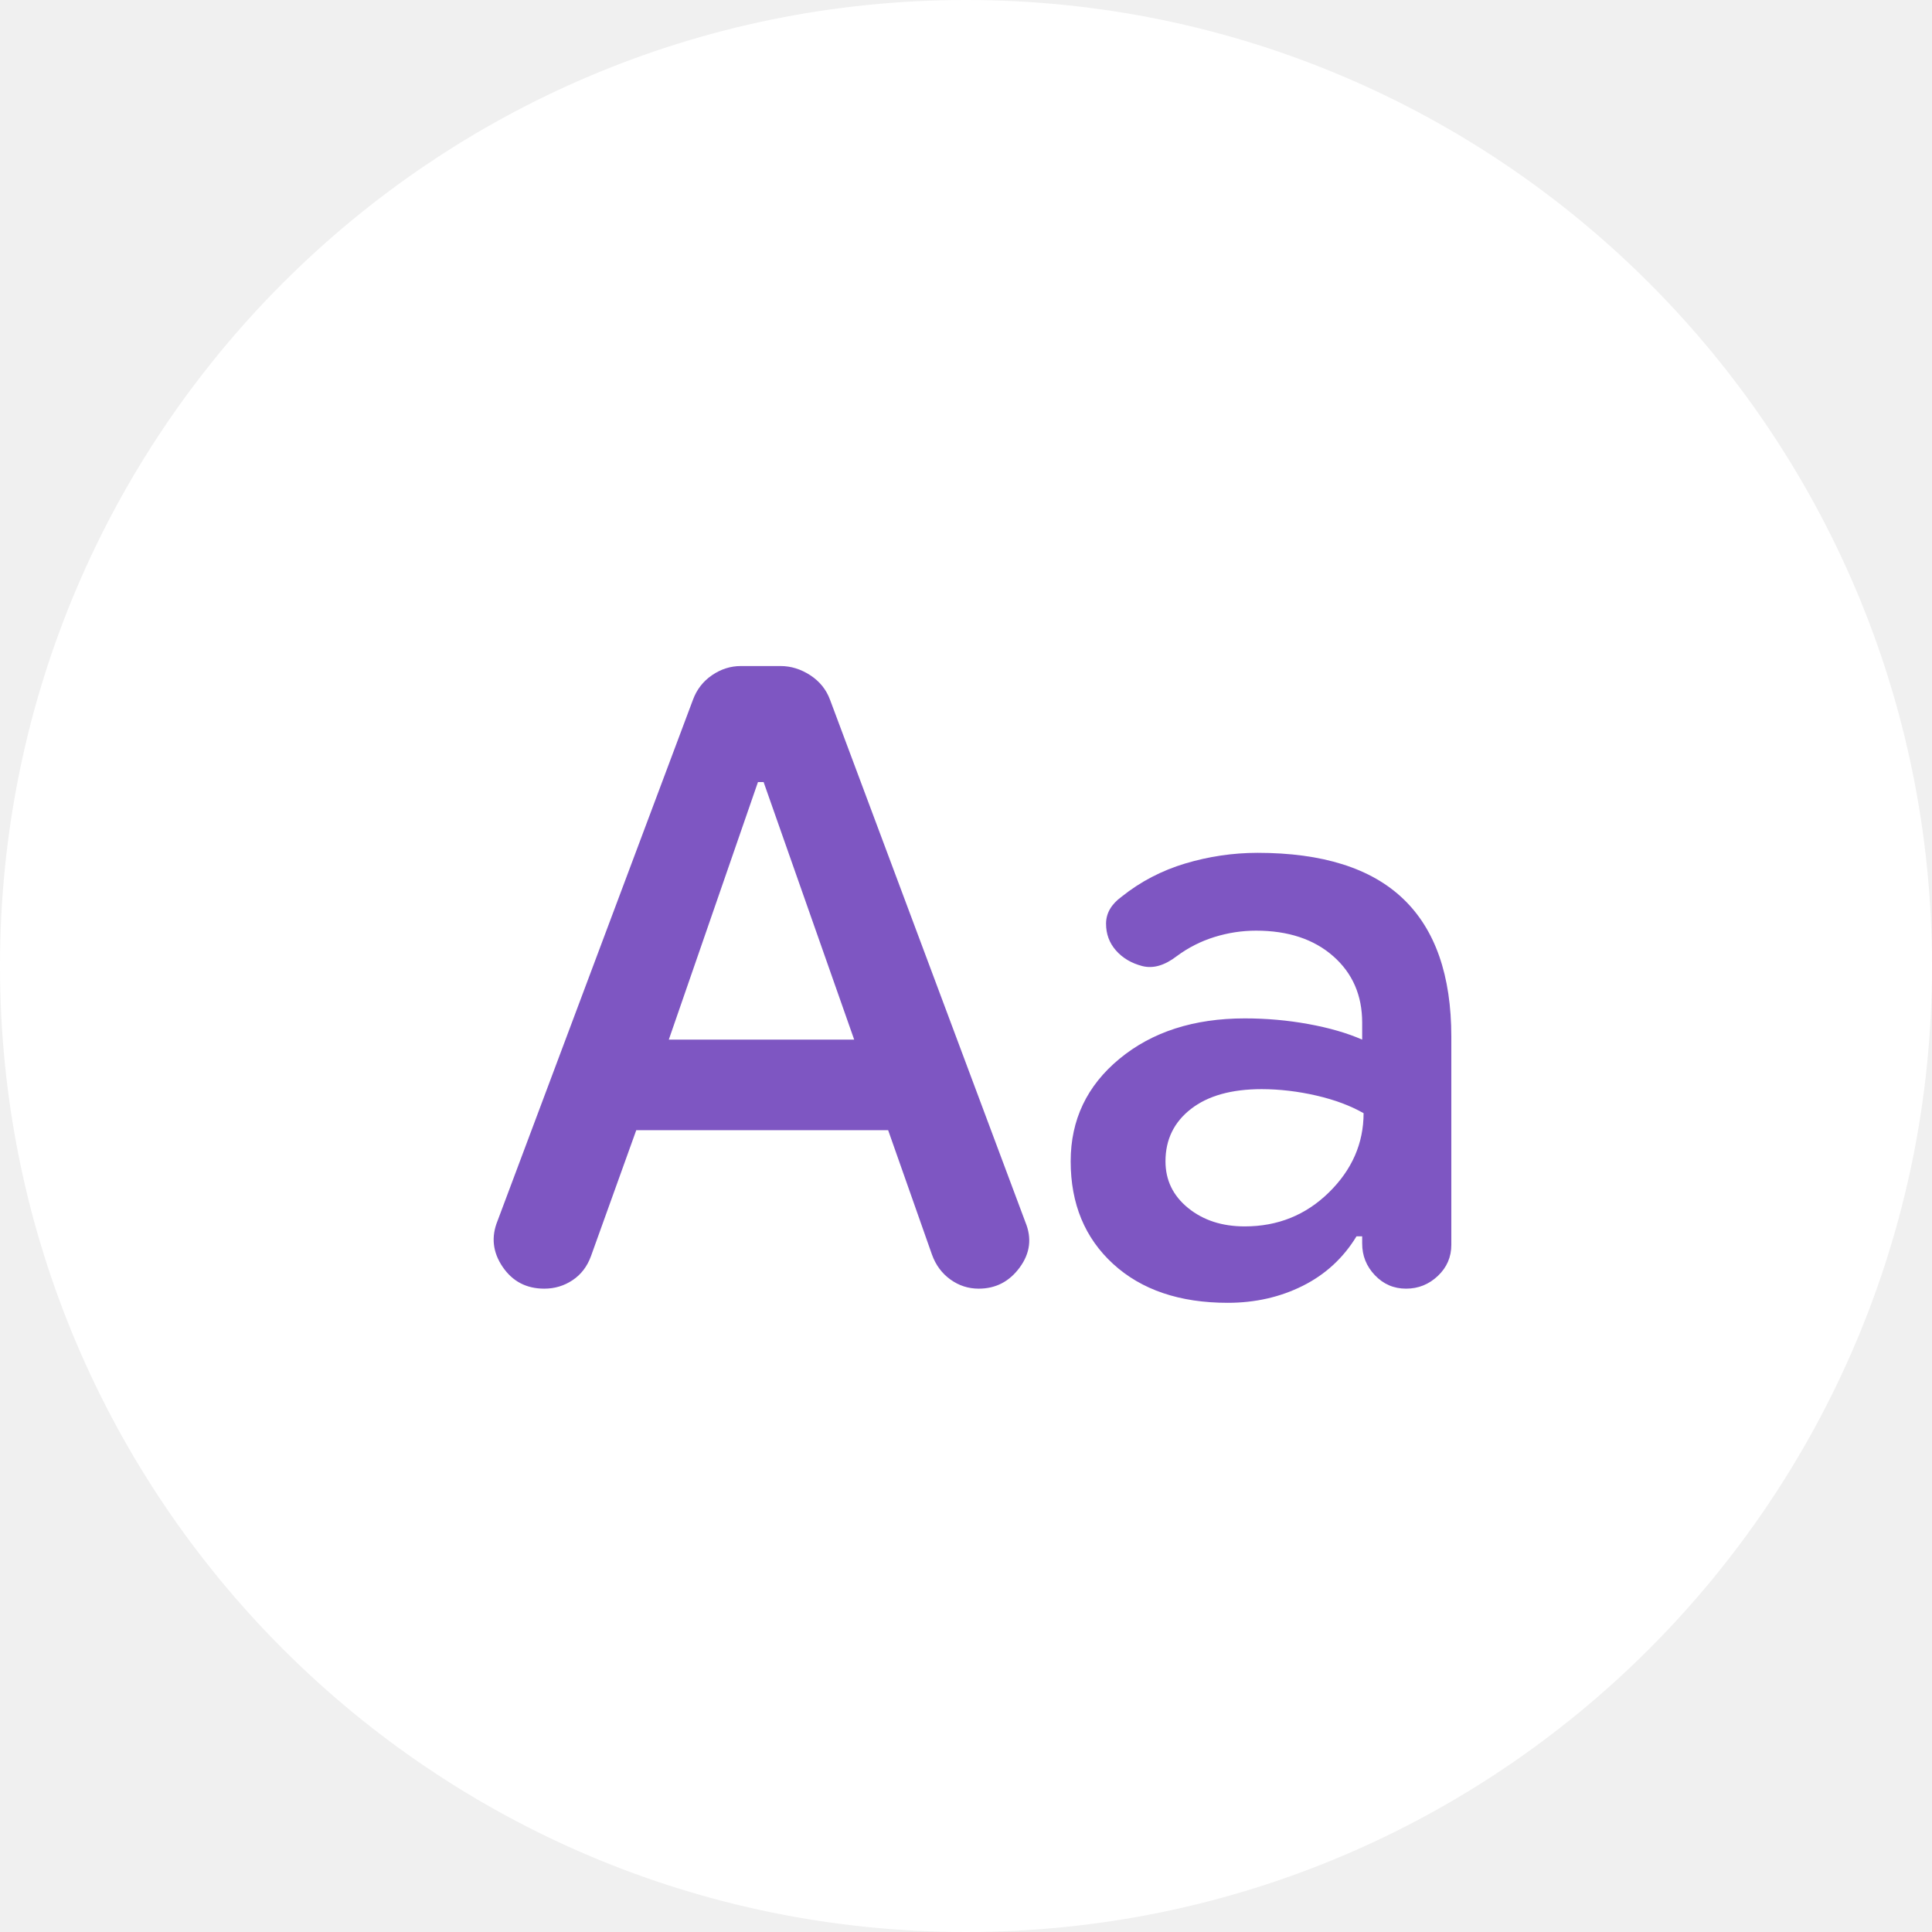
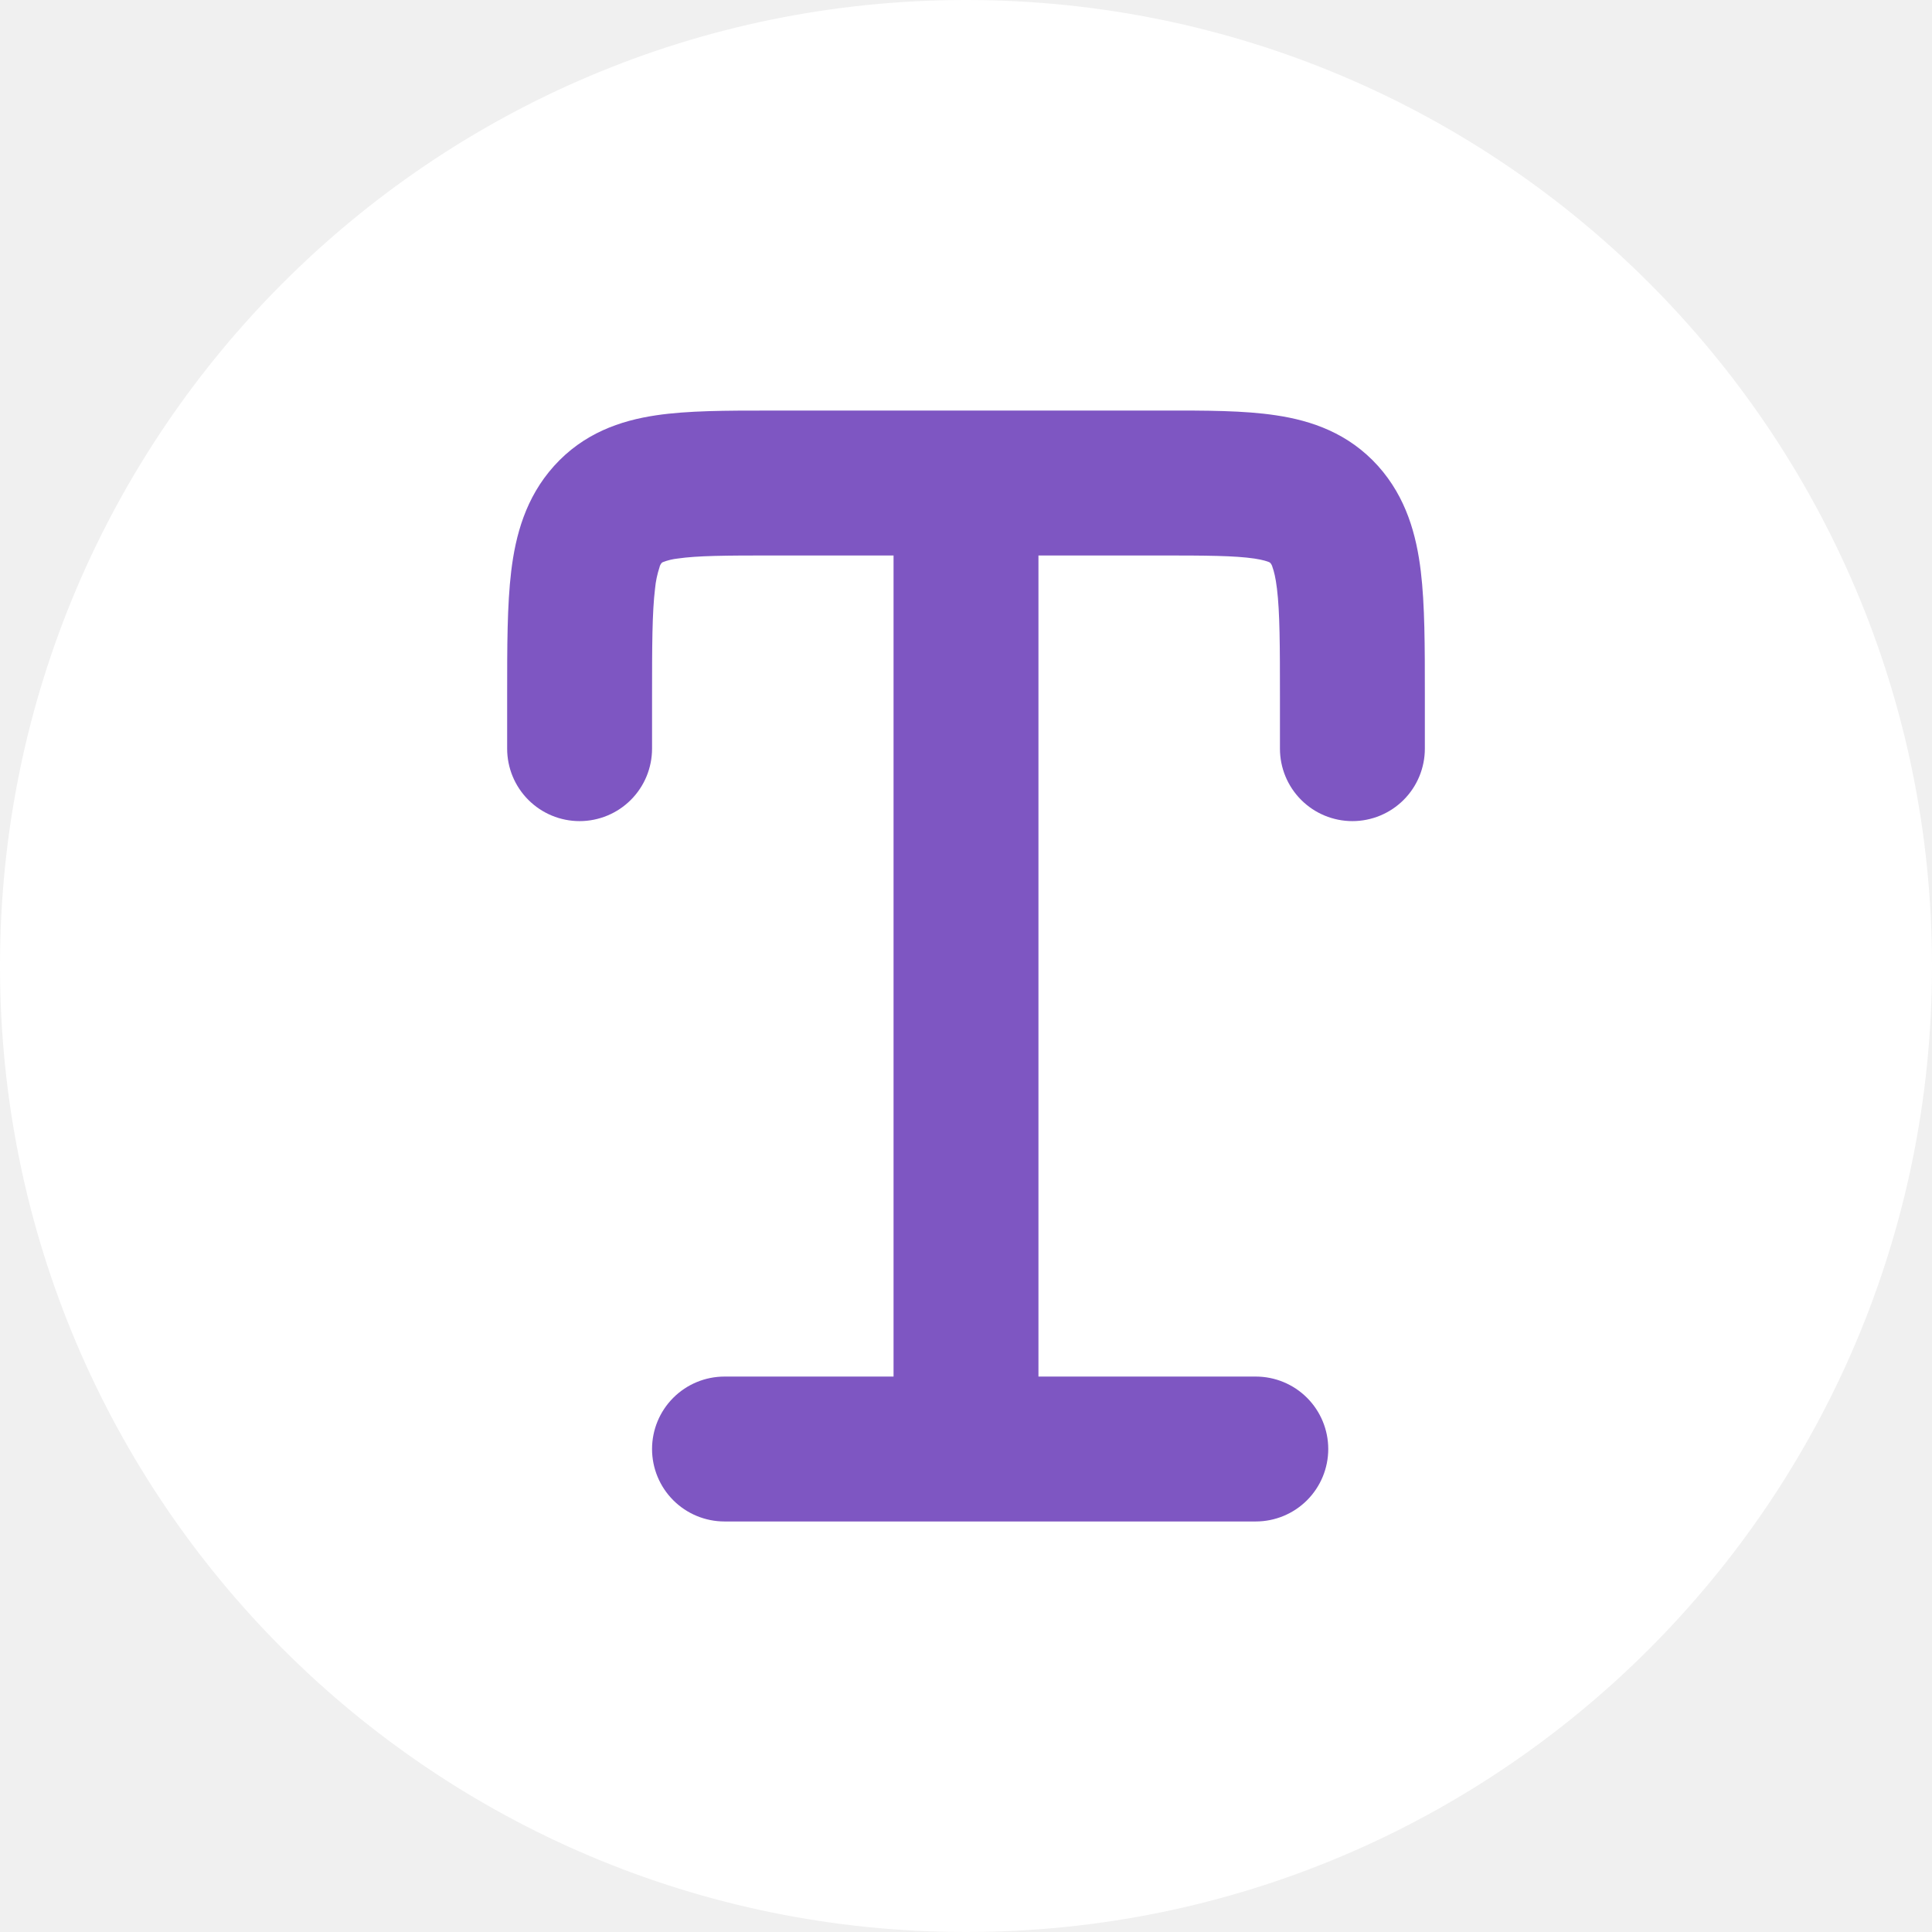
<svg xmlns="http://www.w3.org/2000/svg" fill="none" viewBox="0 0 512 512">
-   <rect width="512" height="512" fill="#fff" rx="256" />
-   <path fill="#7E56C2" d="m168.616 299.509-12 33.375c-1 2.75-2.625 4.875-4.875 6.375s-4.75 2.25-7.5 2.25c-4.75 0-8.435-1.935-11.055-5.805-2.62-3.87-3.06-7.935-1.32-12.195l51.75-138c1-2.75 2.69-4.94 5.07-6.57 2.38-1.63 4.94-2.44 7.68-2.43h10.5c2.75 0 5.375.815 7.875 2.445s4.25 3.815 5.25 6.555l51.75 138.375c1.75 4.25 1.25 8.25-1.5 12s-6.375 5.625-10.875 5.625c-2.75 0-5.25-.81-7.5-2.43s-3.875-3.81-4.875-6.57l-11.625-33h-66.75Zm8.625-24h49.125l-24-68.25h-1.5l-23.625 68.25Zm148.125 69.75c-12.75 0-22.875-3.435-30.375-10.305-7.5-6.87-11.25-15.935-11.25-27.195 0-11 4.315-20.06 12.945-27.18 8.63-7.12 19.69-10.685 33.18-10.695 5.75 0 11.375.5 16.875 1.5s10.25 2.375 14.25 4.125v-4.5c0-7.25-2.565-13.125-7.695-17.625-5.13-4.5-11.94-6.75-20.43-6.75-3.75 0-7.435.565-11.055 1.695-3.62 1.13-6.935 2.815-9.945 5.055-3.25 2.5-6.31 3.375-9.18 2.625s-5.185-2.125-6.945-4.125c-1.76-2-2.635-4.375-2.625-7.125.01-2.75 1.385-5.125 4.125-7.125 5-4 10.625-6.935 16.875-8.805s12.625-2.81 19.125-2.82c17.25 0 30.125 4.065 38.625 12.195 8.5 8.13 12.75 20.315 12.75 36.555v55.125c0 3.25-1.19 6-3.57 8.25s-5.19 3.375-8.43 3.375c-3.24 0-5.99-1.185-8.25-3.555s-3.385-5.185-3.375-8.445v-1.875h-1.5c-3.5 5.75-8.25 10.125-14.25 13.125s-12.625 4.5-19.875 4.5Zm4.5-20.25c8.75 0 16.185-3 22.305-9 6.12-6 9.185-13 9.195-21-3.5-2-7.685-3.56-12.555-4.68-4.87-1.12-9.685-1.685-14.445-1.695-8 0-14.25 1.75-18.75 5.25s-6.75 8.125-6.75 13.875c0 5 2 9.125 6 12.375s9 4.875 15 4.875Z" />
+   <path fill="#fff" d="M0 256C0 114.611 114.611 0 256 0s256 114.611 256 256-114.611 256-256 256S0 397.389 0 256Z" />
+   <path fill="#7E56C2" d="M203.571 108.805c-11.008 0-21.299 0-29.696 1.255-9.497 1.408-19.251 4.761-27.059 13.44-7.526 8.371-10.189 18.355-11.341 27.878-1.075 8.909-1.075 19.968-1.075 32.435v14.592c0 5.092 2.023 9.976 5.624 13.577 3.6 3.6 8.484 5.623 13.576 5.623 5.092 0 9.976-2.023 13.576-5.623 3.601-3.601 5.624-8.485 5.624-13.577v-13.517c0-13.9.026-22.579.794-28.902.179-1.916.574-3.805 1.177-5.632.09-.437.293-.843.589-1.178 0-.034.12-.102.307-.204 1.25-.485 2.559-.803 3.891-.948 5.223-.768 12.57-.819 25.242-.819h32v217.6H192c-5.092 0-9.976 2.023-13.576 5.624-3.601 3.6-5.624 8.484-5.624 13.576 0 5.092 2.023 9.976 5.624 13.577 3.6 3.6 8.484 5.623 13.576 5.623h140.8c5.092 0 9.976-2.023 13.576-5.623 3.601-3.601 5.624-8.485 5.624-13.577 0-5.092-2.023-9.976-5.624-13.576-3.6-3.601-8.484-5.624-13.576-5.624h-57.6v-217.6h32c12.672 0 20.019.051 25.242.819 2.355.359 3.456.768 3.891.948l.281.179c.301.324.513.747.615 1.177.358.973.819 2.688 1.177 5.658.768 6.323.794 15.002.794 28.928v13.491c0 5.092 2.023 9.976 5.624 13.577 3.6 3.6 8.484 5.623 13.576 5.623 5.092 0 9.976-2.023 13.577-5.623 3.6-3.601 5.623-8.485 5.623-13.577v-14.592c0-12.493 0-23.526-1.075-32.435-1.152-9.523-3.815-19.507-11.341-27.904-7.808-8.653-17.562-12.006-27.059-13.414-8.397-1.28-18.688-1.28-29.696-1.255H203.571Z" />
</svg>
